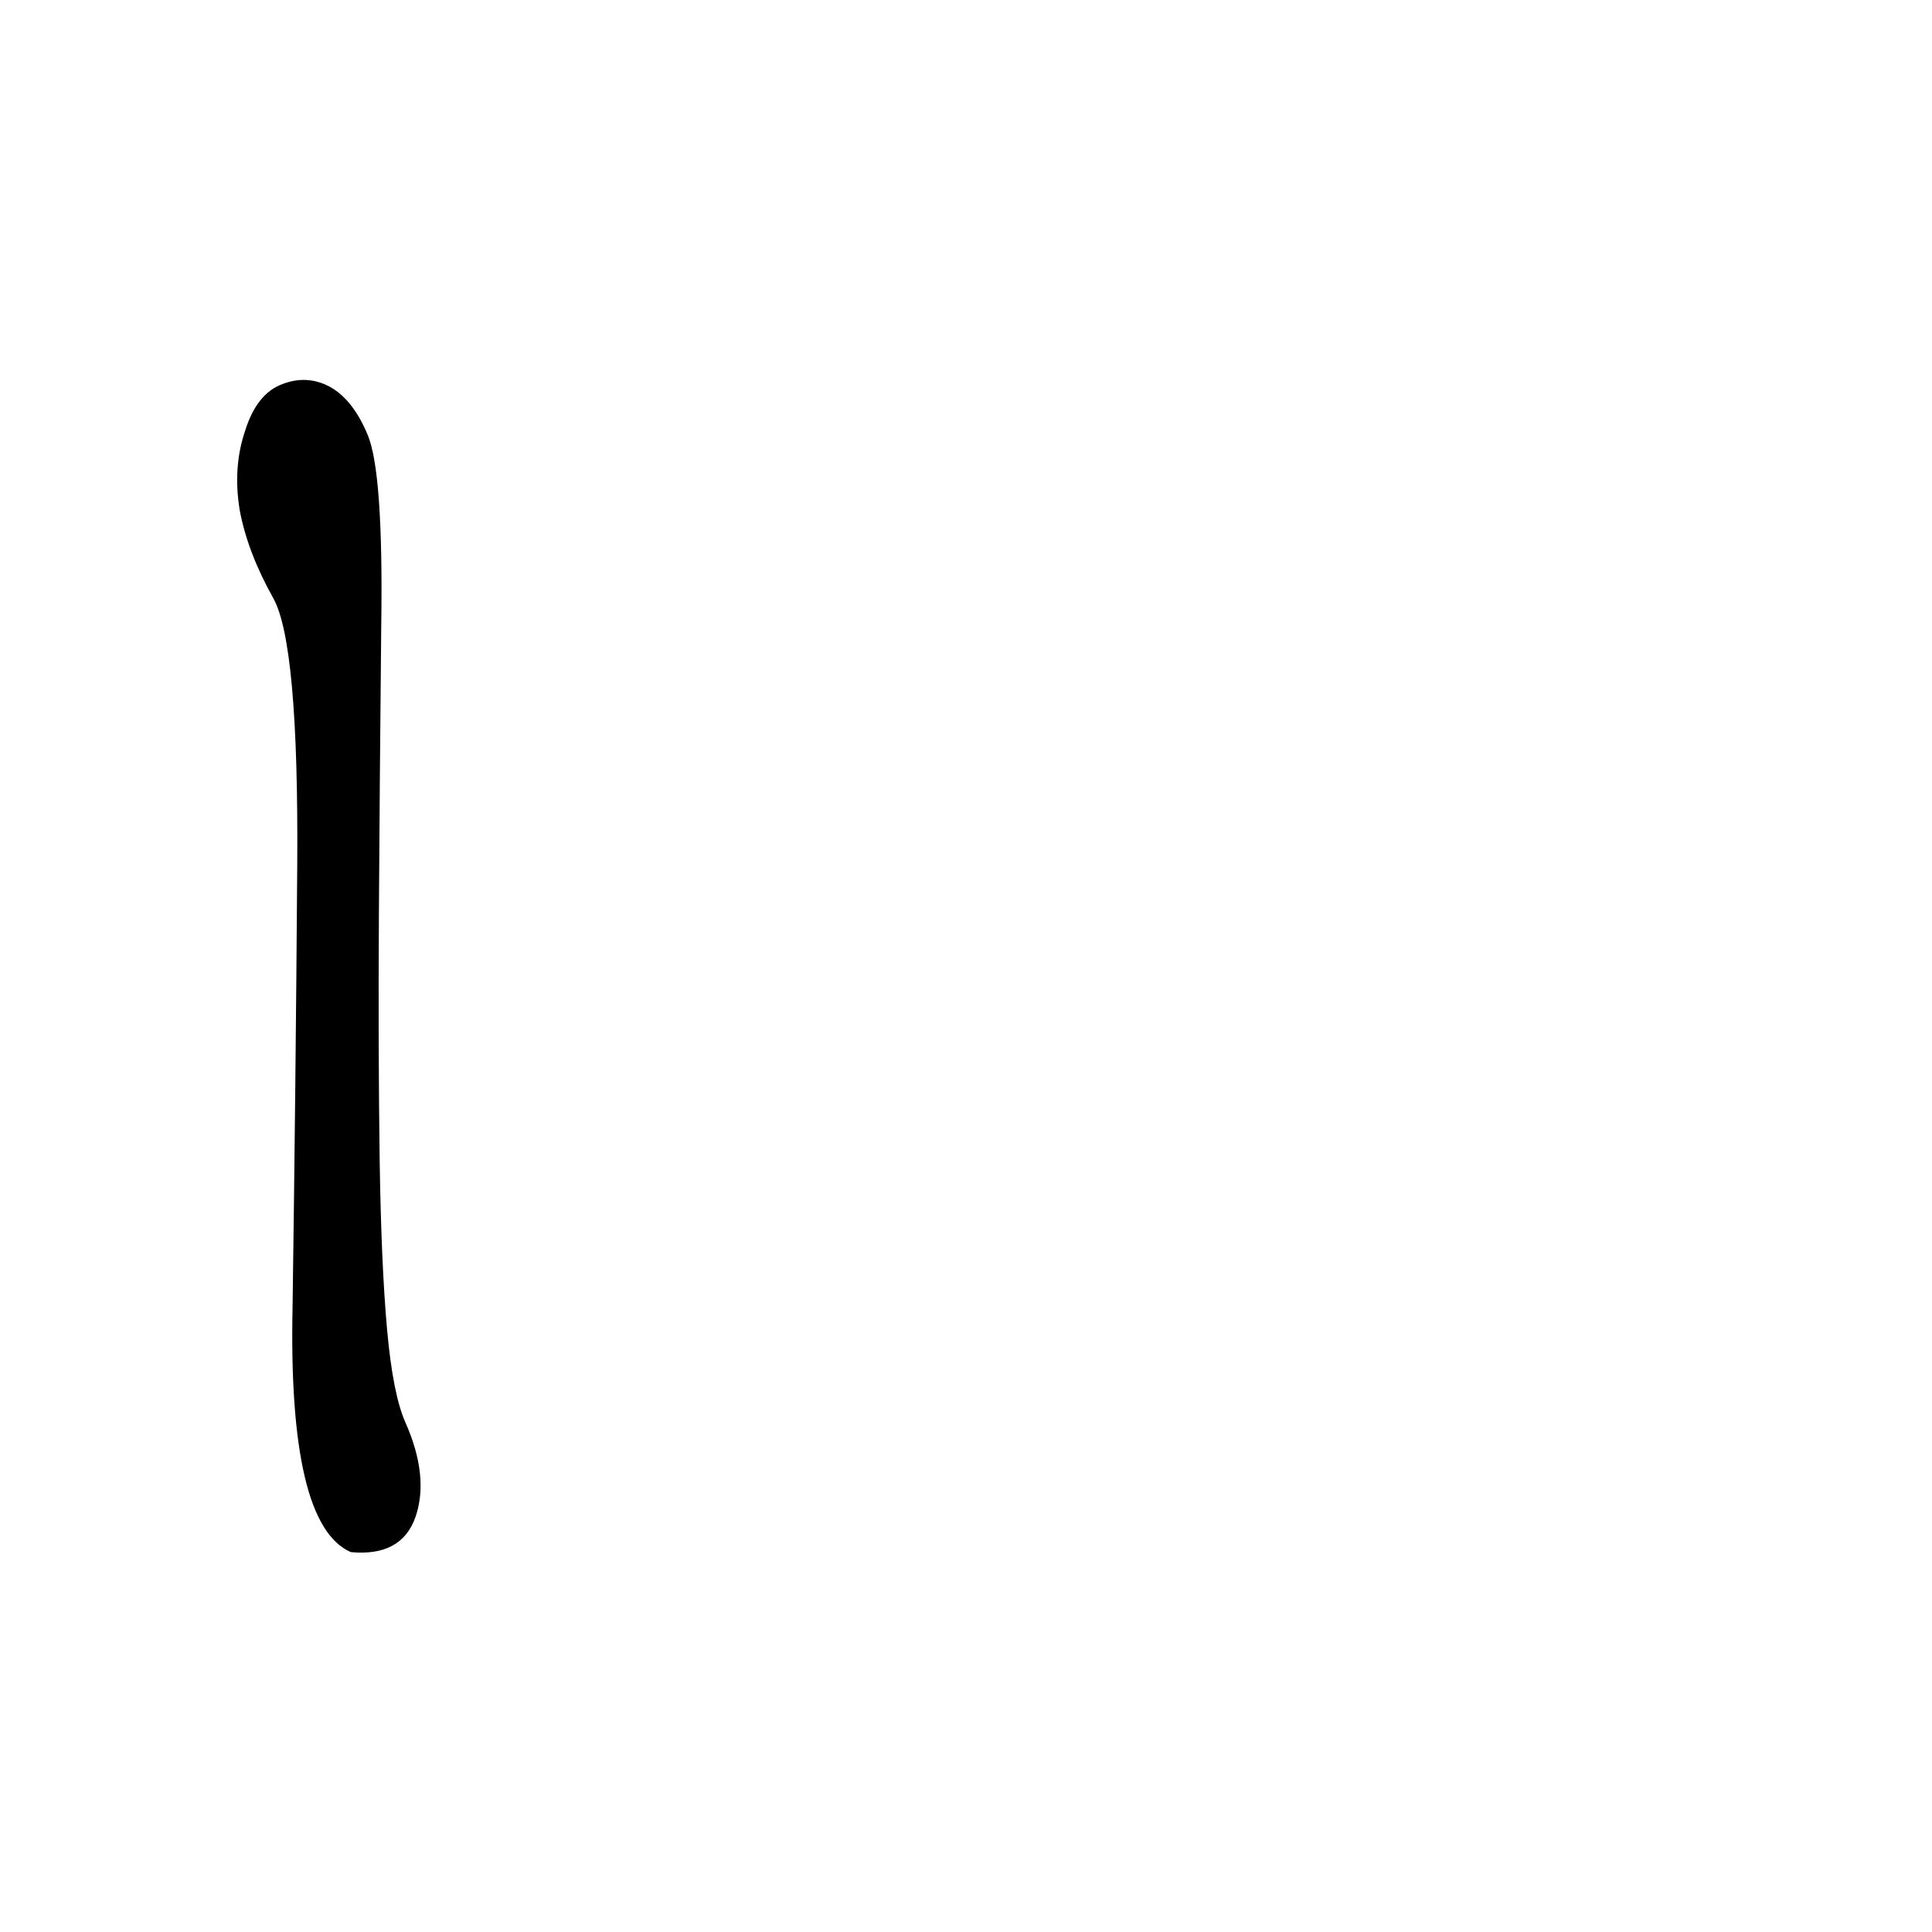
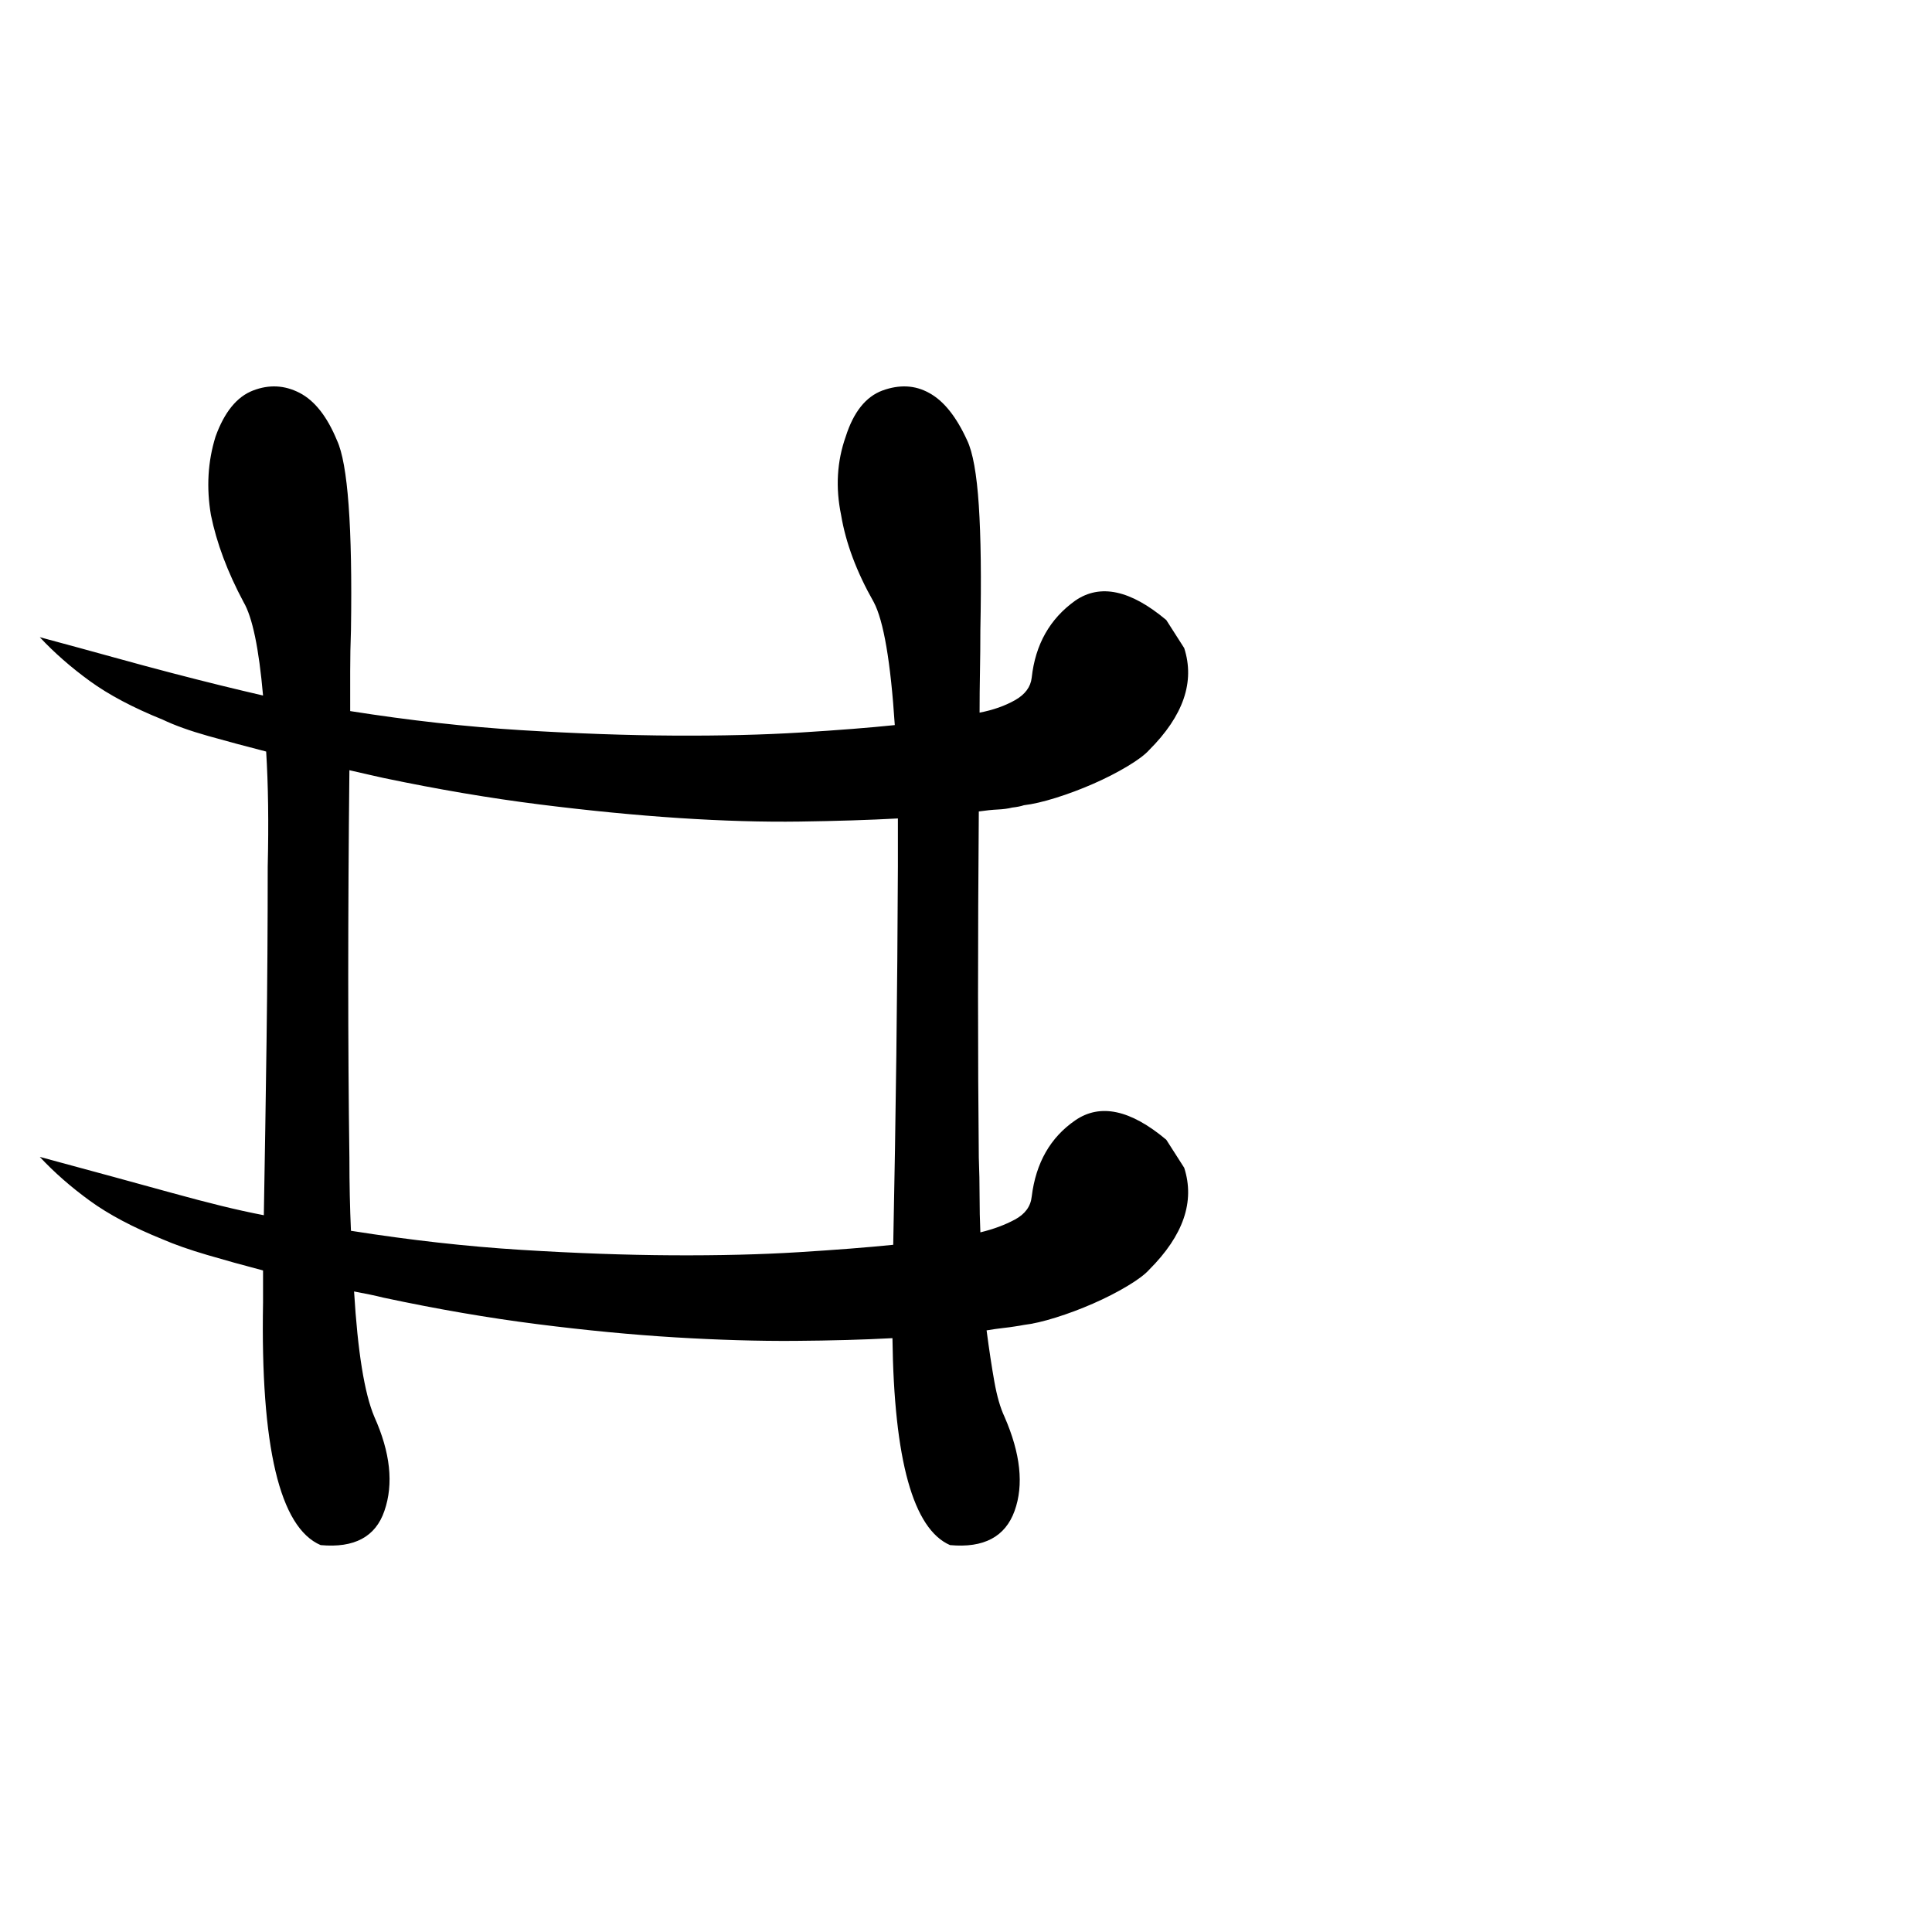
<svg xmlns="http://www.w3.org/2000/svg" width="1000" height="1000" viewBox="0 0 1000 1000" version="1.1" id="svg1" xml:space="preserve">
  <defs id="defs1" />
-   <g id="layer1" style="display:none">
-     <text xml:space="preserve" style="font-style:normal;font-variant:normal;font-weight:normal;font-stretch:normal;font-size:42.667px;font-family:Hack;-inkscape-font-specification:'Hack, Normal';font-variant-ligatures:normal;font-variant-caps:normal;font-variant-numeric:normal;font-variant-east-asian:normal;writing-mode:lr-tb;direction:ltr;fill:#c3aa94;stroke:none;stroke-width:5;stroke-linecap:round;stroke-linejoin:round;stroke-dasharray:none" x="-248.313" y="999.396" id="text8">
-       <tspan id="tspan8" x="-248.313" y="999.396">Descender</tspan>
-     </text>
-     <text xml:space="preserve" style="font-style:normal;font-variant:normal;font-weight:normal;font-stretch:normal;font-size:42.667px;font-family:Hack;-inkscape-font-specification:'Hack, Normal';font-variant-ligatures:normal;font-variant-caps:normal;font-variant-numeric:normal;font-variant-east-asian:normal;writing-mode:lr-tb;direction:ltr;fill:#c3aa94;stroke:none;stroke-width:5;stroke-linecap:round;stroke-linejoin:round;stroke-dasharray:none" x="-223" y="799.396" id="text9">
-       <tspan id="tspan9" x="-223" y="799.396">Baseline</tspan>
-     </text>
-     <text xml:space="preserve" style="font-style:normal;font-variant:normal;font-weight:normal;font-stretch:normal;font-size:42.667px;font-family:Hack;-inkscape-font-specification:'Hack, Normal';font-variant-ligatures:normal;font-variant-caps:normal;font-variant-numeric:normal;font-variant-east-asian:normal;writing-mode:lr-tb;direction:ltr;fill:#c3aa94;stroke:none;stroke-width:5;stroke-linecap:round;stroke-linejoin:round;stroke-dasharray:none" x="-221.313" y="490.833" id="text10">
-       <tspan id="tspan10" x="-221.313" y="490.833">X-height</tspan>
-     </text>
-     <text xml:space="preserve" style="font-style:normal;font-variant:normal;font-weight:normal;font-stretch:normal;font-size:42.667px;font-family:Hack;-inkscape-font-specification:'Hack, Normal';font-variant-ligatures:normal;font-variant-caps:normal;font-variant-numeric:normal;font-variant-east-asian:normal;writing-mode:lr-tb;direction:ltr;fill:#c3aa94;stroke:none;stroke-width:5;stroke-linecap:round;stroke-linejoin:round;stroke-dasharray:none" x="-272.688" y="290.833" id="text11">
-       <tspan id="tspan11" x="-272.688" y="290.833">Cap Height</tspan>
-     </text>
-     <text xml:space="preserve" style="font-style:normal;font-variant:normal;font-weight:normal;font-stretch:normal;font-size:42.667px;font-family:Hack;-inkscape-font-specification:'Hack, Normal';font-variant-ligatures:normal;font-variant-caps:normal;font-variant-numeric:normal;font-variant-east-asian:normal;writing-mode:lr-tb;direction:ltr;fill:#c3aa94;stroke:none;stroke-width:5;stroke-linecap:round;stroke-linejoin:round;stroke-dasharray:none" x="-222.625" y="199.396" id="text12">
-       <tspan id="tspan12" x="-222.625" y="199.396">Ascender</tspan>
-     </text>
-   </g>
  <g id="layer2">
    <rect style="display:inline;fill:none;stroke:none;stroke-width:0;stroke-linecap:round;stroke-linejoin:round;stroke-dasharray:none" id="rect1" width="1000" height="1000" x="0" y="0" />
    <path d="m 470.683,718.182 v 0 q 12.253,0 22.925,1.383 10.672,1.383 18.577,4.545 7.905,3.162 12.648,9.091 4.743,5.929 4.743,14.624 v 0 q 0,12.648 -5.336,22.53 -5.336,9.881 -19.17,20.158 v 0 q -4.348,3.162 -9.486,5.138 -5.138,1.976 -9.486,2.767 v 0 Q 480.96,799.605 475.426,800 v 0 H 89.26 q -6.719,0 -14.229,-2.174 -7.51,-2.174 -15.415,-7.312 v 0 Q 45.782,780.237 40.248,770.356 34.715,760.474 34.715,747.826 v 0 q 0,-8.696 4.743,-14.624 4.743,-5.929 12.648,-9.091 7.905,-3.162 18.775,-4.545 10.87,-1.383 23.123,-1.383 v 0 q 24.506,0 43.478,8.893 18.972,8.893 30.435,19.96 v 0 q 1.186,1.186 2.372,2.174 1.186,0.988 3.755,1.779 2.569,0.791 7.312,1.383 4.743,0.593 13.439,0.988 v 0 q 15.81,0 28.854,-0.395 v 0 q 11.067,-0.395 20.949,-0.593 9.881,-0.198 11.858,-0.988 v 0 q -0.395,-9.486 -0.395,-19.763 0,-10.277 0.395,-19.368 0.395,-9.091 1.186,-16.205 0.791,-7.115 1.581,-10.672 v 0 q 0.395,-0.791 0.593,-12.451 0.198,-11.66 0.395,-30.04 0.198,-18.379 0.395,-42.292 0.198,-23.913 0.395,-49.407 0.198,-25.494 0.395,-50.988 0.198,-25.494 0.198,-47.826 0,-22.332 0.198,-39.13 0.198,-16.798 0.198,-25.099 v 0 q 0,-15.415 -1.186,-35.771 -1.186,-20.356 -2.174,-40.711 -0.988,-20.356 -1.779,-37.945 -0.791,-17.589 -0.395,-27.075 v 0 q -1.976,-0.395 -11.858,-0.593 -9.881,-0.198 -20.949,-0.198 v 0 q -13.043,0 -28.854,0.395 v 0 q -8.696,0.395 -13.439,0.988 -4.743,0.593 -7.312,1.383 -2.569,0.791 -3.755,1.779 -1.186,0.988 -2.372,2.174 v 0 q -11.462,11.462 -30.435,20.158 -18.972,8.696 -43.478,8.696 v 0 q -12.253,0 -23.123,-1.186 -10.87,-1.186 -18.775,-4.545 -7.905,-3.36 -12.648,-8.893 -4.743,-5.534 -4.743,-14.625 v 0 q 0,-12.648 5.534,-22.53 5.534,-9.881 19.368,-20.553 v 0 q 6.719,-5.138 14.822,-7.115 Q 82.541,200 89.26,200 v 0 H 194.794 369.893 475.426 q 6.719,0 14.229,1.779 7.51,1.779 15.415,7.312 v 0 q 13.834,10.672 19.17,20.553 5.336,9.881 5.336,22.53 v 0 q 0,9.091 -4.743,14.625 -4.743,5.534 -12.648,8.893 -7.905,3.36 -18.577,4.545 -10.672,1.186 -22.925,1.186 v 0 q -24.506,0 -43.676,-8.696 -19.17,-8.696 -30.237,-20.158 v 0 q -1.186,-1.186 -2.372,-2.174 -1.186,-0.988 -3.755,-1.779 -2.569,-0.791 -7.51,-1.383 -4.941,-0.593 -13.241,-0.988 v 0 q -15.81,-0.395 -28.854,-0.395 v 0 q -11.462,0 -21.344,0.198 -9.881,0.198 -11.858,0.593 v 0 q 0.395,9.486 -0.198,27.075 -0.593,17.589 -1.779,37.945 -1.186,20.356 -2.174,40.909 -0.988,20.553 -1.383,35.968 v 0 q 0,8.3 0.198,25.099 0.198,16.798 0.395,38.933 0.198,22.134 0.395,47.826 0.198,25.692 0.395,51.186 0.198,25.494 0.198,49.209 0,23.715 0.198,42.292 0.198,18.577 0.395,30.04 0.198,11.462 0.593,12.253 v 0 q 0.79,3.557 1.581,10.672 0.791,7.115 1.186,16.205 0.395,9.091 0.395,19.368 0,10.277 -0.395,19.763 v 0 q 1.976,0.791 11.858,0.988 9.881,0.198 21.344,0.593 v 0 q 13.043,0.395 28.854,0.395 v 0 q 8.3,-0.395 13.241,-0.988 4.941,-0.593 7.51,-1.383 2.569,-0.79 3.755,-1.779 1.186,-0.988 2.372,-2.174 v 0 q 11.067,-11.067 30.237,-19.96 19.17,-8.893 43.676,-8.893 z" id="path1-5" style="display:none;stroke-width:0.395" />
    <path d="m 376.398,676.65 v 0 q 12.51,23.002 24.818,40.758 12.308,17.756 29.862,32.485 17.554,14.729 43.381,27.239 25.827,12.51 65.777,24.213 v 0 q -37.529,0.404 -65.777,-4.439 -28.248,-4.842 -50.645,-16.142 -22.397,-11.299 -40.758,-29.862 -18.361,-18.563 -36.117,-46.004 v 0 Q 319.095,662.526 301.945,614.707 284.794,566.887 280.759,516.041 v 0 q -0.404,23.809 -3.834,47.214 -3.43,23.405 -10.29,46.811 v 0 q -5.65,17.756 -11.097,34.301 -5.448,16.545 -12.712,31.88 -7.264,15.335 -16.949,29.862 -9.685,14.527 -23.809,27.844 v 0 q -31.476,29.459 -66.988,47.618 v 0 Q 106.025,794.485 82.619,798.924 v 0 q -10.089,2.018 -19.774,2.421 -9.685,0.404 -17.756,-1.614 -8.071,-2.018 -13.519,-7.466 -5.448,-5.448 -6.658,-15.133 v 0 q -1.614,-9.685 -0.404,-17.756 1.211,-8.071 4.237,-14.729 3.027,-6.658 7.264,-11.703 4.237,-5.044 9.08,-9.08 v 0 q 10.896,-9.281 26.23,-14.931 v 0 q 11.703,-3.632 21.59,-3.43 9.887,0.202 18.966,1.412 9.08,1.211 17.958,1.412 8.878,0.202 18.966,-4.237 v 0 q 8.474,-4.842 16.545,-10.896 v 0 q 6.86,-4.842 14.729,-11.501 7.869,-6.658 13.922,-13.922 v 0 q 19.37,-23.002 32.082,-58.11 12.712,-35.108 14.729,-85.551 v 0 q -2.018,-30.669 -6.457,-57.706 -4.439,-27.037 -11.501,-51.25 -7.062,-24.213 -16.747,-46.609 -9.685,-22.397 -21.791,-44.188 v 0 q -8.474,-15.335 -16.545,-28.248 -8.071,-12.913 -17.352,-24.213 -9.281,-11.299 -20.782,-20.984 -11.501,-9.685 -26.836,-18.361 -15.335,-8.676 -35.512,-16.747 -20.177,-8.071 -46.811,-15.738 v 0 q 37.529,-0.404 65.777,4.439 28.248,4.843 50.645,15.94 22.397,11.097 40.758,29.66 18.361,18.563 36.117,46.004 v 0 q 27.844,42.775 44.995,90.393 17.151,47.618 21.186,98.464 v 0 q 0.404,-23.405 3.834,-46.811 3.43,-23.405 10.29,-46.811 v 0 q 5.65,-17.756 11.097,-34.301 5.448,-16.545 12.712,-31.88 7.264,-15.335 16.949,-29.862 9.685,-14.528 23.809,-27.844 v 0 q 31.476,-29.862 66.988,-48.022 v 0 q 29.055,-12.51 52.46,-16.949 v 0 q 10.089,-2.018 19.774,-2.421 9.685,-0.404 17.756,1.614 8.071,2.018 13.519,7.466 5.448,5.448 7.062,15.133 v 0 q 2.825,19.37 -4.237,32.485 -7.062,13.115 -16.343,21.186 v 0 q -10.896,9.281 -26.23,14.528 v 0 q -11.703,3.632 -21.589,3.43 -9.887,-0.202 -18.966,-1.412 -9.08,-1.211 -17.958,-1.412 -8.878,-0.202 -18.966,3.834 v 0 q -8.474,5.246 -16.545,11.299 v 0 q -6.86,5.246 -14.729,11.703 -7.869,6.457 -13.519,13.72 v 0 q -19.37,23.002 -32.283,57.908 -12.913,34.906 -14.931,85.753 v 0 q 1.614,31.073 6.255,57.908 4.641,26.836 11.904,51.048 7.264,24.213 16.747,46.407 9.483,22.195 21.59,43.986 z" id="path1" style="display:none;stroke-width:0.404" />
-     <path d="m 603.677,589.939 v 0 l 9.262,14.497 q 8.457,26.175 -18.121,52.752 v 0 q -3.222,3.624 -11.275,8.457 -8.054,4.832 -17.718,9.061 -9.665,4.228 -19.329,7.248 -9.665,3.02 -16.51,3.826 v 0 q -2.013,0.403 -4.832,0.805 v 0 q -2.416,0.403 -6.04,0.805 -3.624,0.403 -8.457,1.208 v 0 q 2.013,15.302 4.027,26.578 2.013,11.275 5.235,18.121 v 0 q 12.483,28.591 5.235,48.726 v 0 q -7.248,20.135 -33.423,17.718 v 0 Q 463.138,787.258 461.93,692.625 v 0 q -22.148,1.208 -50.538,1.409 -28.39,0.201 -61.813,-1.812 -33.423,-2.013 -71.478,-6.846 -38.054,-4.832 -79.531,-13.692 v 0 q -3.222,-0.805 -7.047,-1.611 -3.826,-0.805 -8.255,-1.611 v 0 q 2.819,46.712 10.47,64.833 v 0 q 12.483,27.786 5.235,48.726 v 0 q -6.846,20.135 -33.021,17.718 v 0 Q 134.14,786.05 136.153,674.101 v 0 -16.51 q -15.302,-4.027 -28.994,-8.054 -13.691,-4.027 -22.953,-8.054 v 0 Q 61.252,632.222 46.554,621.55 31.856,610.879 20.581,598.798 v 0 q 20.94,5.638 37.853,10.269 16.913,4.631 30.806,8.457 13.893,3.826 25.37,6.644 11.477,2.819 21.947,4.832 v 0 q 0.805,-45.101 1.409,-90.001 0.604,-44.9 0.604,-90.404 v 0 q 0.403,-16.913 0.201,-31.813 -0.201,-14.9 -1.007,-27.786 v 0 q -15.705,-4.027 -30,-8.054 -14.296,-4.027 -23.557,-8.457 v 0 Q 61.252,363.224 46.554,352.553 31.856,341.881 20.581,329.801 v 0 q 20.94,5.638 37.652,10.269 16.712,4.631 30.605,8.255 13.893,3.624 25.37,6.443 11.477,2.819 21.947,5.235 v 0 q -3.222,-36.645 -10.067,-48.323 v 0 q -12.483,-23.356 -16.913,-45.101 v 0 q -3.624,-21.343 2.416,-40.672 v 0 q 6.846,-18.926 19.329,-23.759 v 0 q 12.483,-4.832 24.161,1.208 v 0 q 11.678,6.04 19.329,24.564 v 0 q 8.457,18.121 7.248,98.257 v 0 q -0.403,10.873 -0.403,21.141 0,10.269 0,20.739 v 0 q 45.907,7.248 88.391,9.866 42.484,2.617 79.129,2.819 36.645,0.201 65.84,-1.611 29.195,-1.812 48.524,-3.826 v 0 q -3.222,-49.128 -10.873,-63.625 v 0 q -13.289,-23.356 -16.913,-45.101 v 0 q -4.43,-21.343 2.416,-40.672 v 0 q 6.04,-18.926 18.926,-23.759 v 0 q 13.289,-4.832 24.161,1.208 v 0 q 11.275,6.04 19.732,24.564 v 0 q 4.43,9.262 6.04,33.625 1.611,24.363 0.805,64.632 v 0 q 0,10.873 -0.201,21.544 -0.201,10.671 -0.201,21.141 v 0 q 10.47,-2.013 18.322,-6.443 7.852,-4.43 8.658,-11.678 v 0 q 2.819,-25.772 22.551,-39.866 v 0 q 19.329,-13.289 47.115,10.067 v 0 l 9.262,14.497 q 8.457,26.175 -18.121,52.753 v 0 q -3.222,3.624 -11.275,8.457 -8.054,4.832 -17.718,9.061 -9.665,4.228 -19.329,7.248 -9.665,3.02 -16.51,3.826 v 0 q -2.416,0.805 -6.04,1.208 v 0 q -3.222,0.805 -7.45,1.007 -4.228,0.201 -9.866,1.007 v 0 q -0.805,100.673 0,179.197 v 0 q 0.403,10.47 0.403,19.933 0,9.463 0.403,18.725 v 0 q 10.067,-2.416 17.92,-6.644 7.852,-4.228 8.658,-11.879 v 0 q 3.222,-26.175 22.551,-39.464 v 0 q 19.329,-13.289 47.115,10.067 z m -422.02,47.115 v 0 q 45.907,7.248 87.988,9.866 42.081,2.618 78.323,2.819 36.242,0.201 65.437,-1.611 29.195,-1.812 48.927,-3.826 v 0 q 2.013,-98.257 2.416,-195.708 v 0 -24.967 q -22.148,1.208 -50.739,1.611 -28.591,0.403 -62.417,-1.812 -33.826,-2.215 -72.283,-7.047 -38.457,-4.832 -80.74,-13.691 v 0 q -3.624,-0.805 -8.054,-1.812 -4.43,-1.007 -9.665,-2.215 v 0 q -1.208,113.559 0,200.54 v 0 q 0,10.47 0.201,19.732 0.201,9.262 0.604,18.121 z" id="path1-2" style="display:none;stroke-width:0.403" />
+     <path d="m 603.677,589.939 v 0 l 9.262,14.497 q 8.457,26.175 -18.121,52.752 v 0 q -3.222,3.624 -11.275,8.457 -8.054,4.832 -17.718,9.061 -9.665,4.228 -19.329,7.248 -9.665,3.02 -16.51,3.826 v 0 q -2.013,0.403 -4.832,0.805 v 0 q -2.416,0.403 -6.04,0.805 -3.624,0.403 -8.457,1.208 v 0 q 2.013,15.302 4.027,26.578 2.013,11.275 5.235,18.121 v 0 q 12.483,28.591 5.235,48.726 v 0 q -7.248,20.135 -33.423,17.718 v 0 Q 463.138,787.258 461.93,692.625 v 0 q -22.148,1.208 -50.538,1.409 -28.39,0.201 -61.813,-1.812 -33.423,-2.013 -71.478,-6.846 -38.054,-4.832 -79.531,-13.692 v 0 q -3.222,-0.805 -7.047,-1.611 -3.826,-0.805 -8.255,-1.611 v 0 q 2.819,46.712 10.47,64.833 v 0 q 12.483,27.786 5.235,48.726 v 0 q -6.846,20.135 -33.021,17.718 v 0 Q 134.14,786.05 136.153,674.101 v 0 -16.51 q -15.302,-4.027 -28.994,-8.054 -13.691,-4.027 -22.953,-8.054 v 0 Q 61.252,632.222 46.554,621.55 31.856,610.879 20.581,598.798 v 0 q 20.94,5.638 37.853,10.269 16.913,4.631 30.806,8.457 13.893,3.826 25.37,6.644 11.477,2.819 21.947,4.832 v 0 q 0.805,-45.101 1.409,-90.001 0.604,-44.9 0.604,-90.404 v 0 q 0.403,-16.913 0.201,-31.813 -0.201,-14.9 -1.007,-27.786 v 0 q -15.705,-4.027 -30,-8.054 -14.296,-4.027 -23.557,-8.457 v 0 Q 61.252,363.224 46.554,352.553 31.856,341.881 20.581,329.801 v 0 q 20.94,5.638 37.652,10.269 16.712,4.631 30.605,8.255 13.893,3.624 25.37,6.443 11.477,2.819 21.947,5.235 v 0 q -3.222,-36.645 -10.067,-48.323 v 0 q -12.483,-23.356 -16.913,-45.101 v 0 q -3.624,-21.343 2.416,-40.672 v 0 q 6.846,-18.926 19.329,-23.759 v 0 q 12.483,-4.832 24.161,1.208 v 0 q 11.678,6.04 19.329,24.564 v 0 q 8.457,18.121 7.248,98.257 v 0 q -0.403,10.873 -0.403,21.141 0,10.269 0,20.739 v 0 q 45.907,7.248 88.391,9.866 42.484,2.617 79.129,2.819 36.645,0.201 65.84,-1.611 29.195,-1.812 48.524,-3.826 v 0 q -3.222,-49.128 -10.873,-63.625 v 0 q -13.289,-23.356 -16.913,-45.101 v 0 q -4.43,-21.343 2.416,-40.672 v 0 q 6.04,-18.926 18.926,-23.759 v 0 q 13.289,-4.832 24.161,1.208 v 0 q 11.275,6.04 19.732,24.564 v 0 q 4.43,9.262 6.04,33.625 1.611,24.363 0.805,64.632 v 0 q 0,10.873 -0.201,21.544 -0.201,10.671 -0.201,21.141 v 0 q 10.47,-2.013 18.322,-6.443 7.852,-4.43 8.658,-11.678 v 0 q 2.819,-25.772 22.551,-39.866 v 0 q 19.329,-13.289 47.115,10.067 v 0 l 9.262,14.497 q 8.457,26.175 -18.121,52.753 v 0 q -3.222,3.624 -11.275,8.457 -8.054,4.832 -17.718,9.061 -9.665,4.228 -19.329,7.248 -9.665,3.02 -16.51,3.826 v 0 q -2.416,0.805 -6.04,1.208 v 0 q -3.222,0.805 -7.45,1.007 -4.228,0.201 -9.866,1.007 v 0 q -0.805,100.673 0,179.197 v 0 q 0.403,10.47 0.403,19.933 0,9.463 0.403,18.725 v 0 q 10.067,-2.416 17.92,-6.644 7.852,-4.228 8.658,-11.879 v 0 q 3.222,-26.175 22.551,-39.464 v 0 q 19.329,-13.289 47.115,10.067 z m -422.02,47.115 v 0 q 45.907,7.248 87.988,9.866 42.081,2.618 78.323,2.819 36.242,0.201 65.437,-1.611 29.195,-1.812 48.927,-3.826 v 0 q 2.013,-98.257 2.416,-195.708 v 0 -24.967 q -22.148,1.208 -50.739,1.611 -28.591,0.403 -62.417,-1.812 -33.826,-2.215 -72.283,-7.047 -38.457,-4.832 -80.74,-13.691 v 0 q -3.624,-0.805 -8.054,-1.812 -4.43,-1.007 -9.665,-2.215 v 0 q -1.208,113.559 0,200.54 v 0 q 0,10.47 0.201,19.732 0.201,9.262 0.604,18.121 z" id="path1-2" style="display:inline;stroke-width:0.403" />
    <path d="m 416.169,733.491 v 0 q 12.488,27.393 5.64,48.743 v 0 q -7.251,20.142 -33.436,17.725 v 0 q -31.824,-13.697 -29.81,-125.685 v 0 q 0.806,-56.397 1.611,-112.593 0.806,-56.196 1.209,-112.996 v 0 q 0,-5.64 0,-10.675 0,-5.035 -0.403,-10.272 v 0 q -2.417,3.626 -5.237,7.05 -2.82,3.424 -6.043,7.05 v 0 L 333.99,456.742 q -4.834,4.431 -19.94,14.704 -15.106,10.272 -35.248,23.566 -20.142,13.294 -42.701,28.199 -22.559,14.905 -42.298,28.199 -19.739,13.294 -34.04,23.365 -14.301,10.071 -17.926,14.099 v 0 l -14.905,15.308 q -5.64,8.057 -8.057,15.308 v 0 q 0.403,3.626 0,7.654 v 0 q 0.403,3.626 0,7.654 v 0 q 1.209,8.057 -4.028,16.919 v 0 q -4.028,5.64 -8.862,7.654 v 0 q 3.223,55.189 11.279,74.122 v 0 q 12.488,28.602 5.237,48.743 v 0 q -7.251,20.142 -33.436,17.725 v 0 Q 57.643,785.86 59.255,674.274 v 0 q 1.209,-56.397 1.813,-112.593 0.604,-56.196 1.007,-112.996 v 0 Q 62.88,335.085 49.586,311.72 v 0 Q 36.293,288.356 32.667,266.602 v 0 q -2.014,-10.474 -1.41,-20.746 0.604,-10.272 3.827,-19.94 v 0 q 6.043,-18.933 18.933,-23.767 v 0 q 13.294,-4.834 24.17,1.209 v 0 q 11.279,6.043 19.739,24.573 v 0 q 4.431,9.265 6.043,33.637 1.611,24.372 0.806,64.655 v 0 q -0.806,68.885 -1.007,128.908 -0.201,60.023 0.201,112.392 v 0 q 2.014,-2.417 3.626,-4.633 1.611,-2.216 3.626,-4.23 v 0 l 15.711,-14.905 q 4.431,-4.028 19.336,-14.301 14.905,-10.272 35.047,-23.566 20.142,-13.294 42.902,-28.199 22.76,-14.905 42.499,-28.4 19.739,-13.495 34.241,-23.767 14.502,-10.272 18.128,-14.301 v 0 l 14.905,-15.308 q 3.223,-4.431 5.035,-8.258 1.813,-3.827 3.021,-7.05 v 0 q -0.806,-3.626 0,-7.251 v 0 q -0.403,-3.626 0,-7.654 v 0 q -1.209,-8.46 4.028,-17.322 v 0 q 2.014,-2.82 4.431,-4.633 2.417,-1.813 5.64,-3.424 v 0 q -3.223,-20.545 -7.654,-28.601 v 0 q -12.488,-23.365 -16.919,-45.118 v 0 q -3.626,-21.35 2.417,-40.687 v 0 q 6.848,-18.933 19.336,-23.767 v 0 q 12.488,-4.834 24.17,1.209 v 0 q 11.279,6.043 19.739,24.573 v 0 q 8.057,18.531 6.848,98.292 v 0 q -0.806,79.762 -1.209,147.64 -0.403,67.878 0.403,125.484 v 0 q 0.403,105.141 12.891,134.145 z" id="path1-3" style="display:none;stroke-width:0.403" />
    <path d="m 414.021,696.894 v 0 q 16.656,3.173 24.785,13.285 8.13,10.112 8.13,21.613 v 0 q 0,11.5 -7.138,21.414 -7.138,9.914 -19.828,13.88 v 0 q -6.345,1.983 -20.621,2.974 -14.276,0.991 -33.906,1.586 -19.63,0.595 -43.225,0.793 -23.596,0.198 -48.182,0.595 v 0 q -24.587,0 -48.976,0.397 -24.389,0.397 -44.812,0.992 -20.423,0.595 -35.889,1.586 -15.466,0.991 -22.208,2.578 v 0 q -10.707,2.379 -20.225,5.948 -9.517,3.569 -18.242,7.138 -8.724,3.569 -16.854,5.948 Q 58.701,800 51.166,800 v 0 h -0.397 q -12.293,0 -20.621,-8.328 v 0 Q 14.682,776.999 14.682,764.309 v 0 q 0.397,-8.328 4.759,-14.276 4.362,-5.948 9.319,-11.104 4.957,-5.155 9.121,-10.112 4.164,-4.957 4.957,-11.302 v 0 q 3.966,-25.38 7.138,-53.734 3.173,-28.354 5.155,-58.295 1.983,-29.941 2.974,-60.476 0.991,-30.535 0.991,-59.881 v 0 q 0,-37.277 -1.388,-70.985 -1.388,-33.708 -4.56,-60.674 v 0 Q 50.373,326.504 46.011,308.46 41.649,290.416 37.287,286.054 v 0 Q 24.596,271.778 19.243,258.89 13.889,246.001 13.889,235.691 v 0 q 0,-18.242 12.69,-25.38 v 0 q 9.518,-5.155 23.397,-5.155 v 0 q 10.311,-0.397 20.621,5.354 10.311,5.75 13.087,20.026 v 0 q 1.586,0 3.371,0.198 1.785,0.198 4.56,0.198 v 0 q 5.552,0.397 13.483,0.595 7.931,0.198 17.845,0.991 v 0 q 19.828,0.793 44.812,1.586 24.983,0.793 51.157,1.586 v 0 q 21.811,0.793 42.829,1.388 21.018,0.595 39.061,1.19 18.044,0.595 31.527,0.991 13.483,0.397 20.225,0.793 v 0 -2.776 q 0,-3.569 0.595,-8.328 0.595,-4.759 2.379,-9.716 1.785,-4.957 5.155,-9.319 3.371,-4.362 9.319,-7.138 v 0 Q 375.951,200 384.676,200 v 0 q 8.724,0 18.837,2.578 10.112,2.578 19.035,7.535 8.923,4.957 15.466,11.897 6.543,6.94 8.13,16.061 v 0 q 0.793,3.966 0.793,5.948 v 0 q 0,14.673 -9.518,22.208 -9.518,7.535 -22.208,10.311 v 0 q -12.69,2.776 -27.165,3.173 -14.475,0.397 -27.165,1.19 v 0 q -4.362,0.397 -11.302,0.397 -6.94,0 -16.457,0 v 0 q -16.656,0 -39.26,-0.397 -22.604,-0.397 -47.588,-0.793 -24.983,-0.397 -50.364,-0.991 -25.38,-0.595 -47.984,-0.991 -22.604,-0.397 -40.053,-0.793 -17.449,-0.397 -26.57,-0.793 v 0 q 2.379,6.742 5.948,21.216 3.569,14.475 6.94,39.656 3.371,25.182 5.552,62.657 2.181,37.475 2.181,89.822 v 0 q 0,44.019 -2.181,99.141 -2.181,55.122 -6.94,124.124 v 0 q -0.397,7.138 -2.379,12.69 -1.983,5.552 -4.759,9.121 v 0 q 9.121,-0.397 24.389,-0.793 15.268,-0.397 34.303,-1.19 19.035,-0.793 40.449,-1.388 21.414,-0.595 43.424,-0.991 22.009,-0.397 43.225,-0.793 21.216,-0.397 39.458,-0.397 v 0 q 28.949,0 46.398,1.19 v 0 -3.569 q 0,-4.362 1.19,-10.112 1.19,-5.75 5.552,-10.906 v 0 q 4.362,-5.155 11.699,-8.328 7.336,-3.172 18.44,-2.776 v 0 q 4.362,0 9.319,0.397 4.957,0.397 10.509,1.586 z" id="path1-26" style="display:none;stroke-width:0.397" />
-     <path d="m 126.882,222.944 v 0 q 6.038,-19.321 19.321,-24.151 v 0 Q 158.681,193.962 170.354,200 v 0 q 12.076,6.44 19.723,24.554 v 0 q 8.453,18.918 7.245,99.825 v 0 q -0.805,80.906 -1.208,149.536 -0.403,68.63 0.403,126.593 v 0 q 0.805,53.938 3.824,87.548 3.019,33.61 9.459,48.101 v 0 q 12.478,28.176 5.233,49.107 v 0 q -7.245,20.529 -33.409,18.113 v 0 q -32.604,-14.088 -30.189,-127.196 v 0 q 1.61,-113.511 2.415,-228.229 v 0 q 0.805,-115.121 -12.478,-138.467 v 0 q -13.283,-23.749 -17.308,-45.485 v 0 q -3.623,-22.139 2.818,-41.057 z" id="path1-9" style="display:inline;stroke-width:0.403" />
+     <path d="m 126.882,222.944 v 0 q 6.038,-19.321 19.321,-24.151 v 0 Q 158.681,193.962 170.354,200 v 0 q 12.076,6.44 19.723,24.554 v 0 q 8.453,18.918 7.245,99.825 v 0 q -0.805,80.906 -1.208,149.536 -0.403,68.63 0.403,126.593 v 0 q 0.805,53.938 3.824,87.548 3.019,33.61 9.459,48.101 v 0 q 12.478,28.176 5.233,49.107 v 0 q -7.245,20.529 -33.409,18.113 v 0 q -32.604,-14.088 -30.189,-127.196 v 0 q 1.61,-113.511 2.415,-228.229 v 0 q 0.805,-115.121 -12.478,-138.467 v 0 q -13.283,-23.749 -17.308,-45.485 v 0 q -3.623,-22.139 2.818,-41.057 z" id="path1-9" style="display:none;stroke-width:0.403" />
  </g>
</svg>
